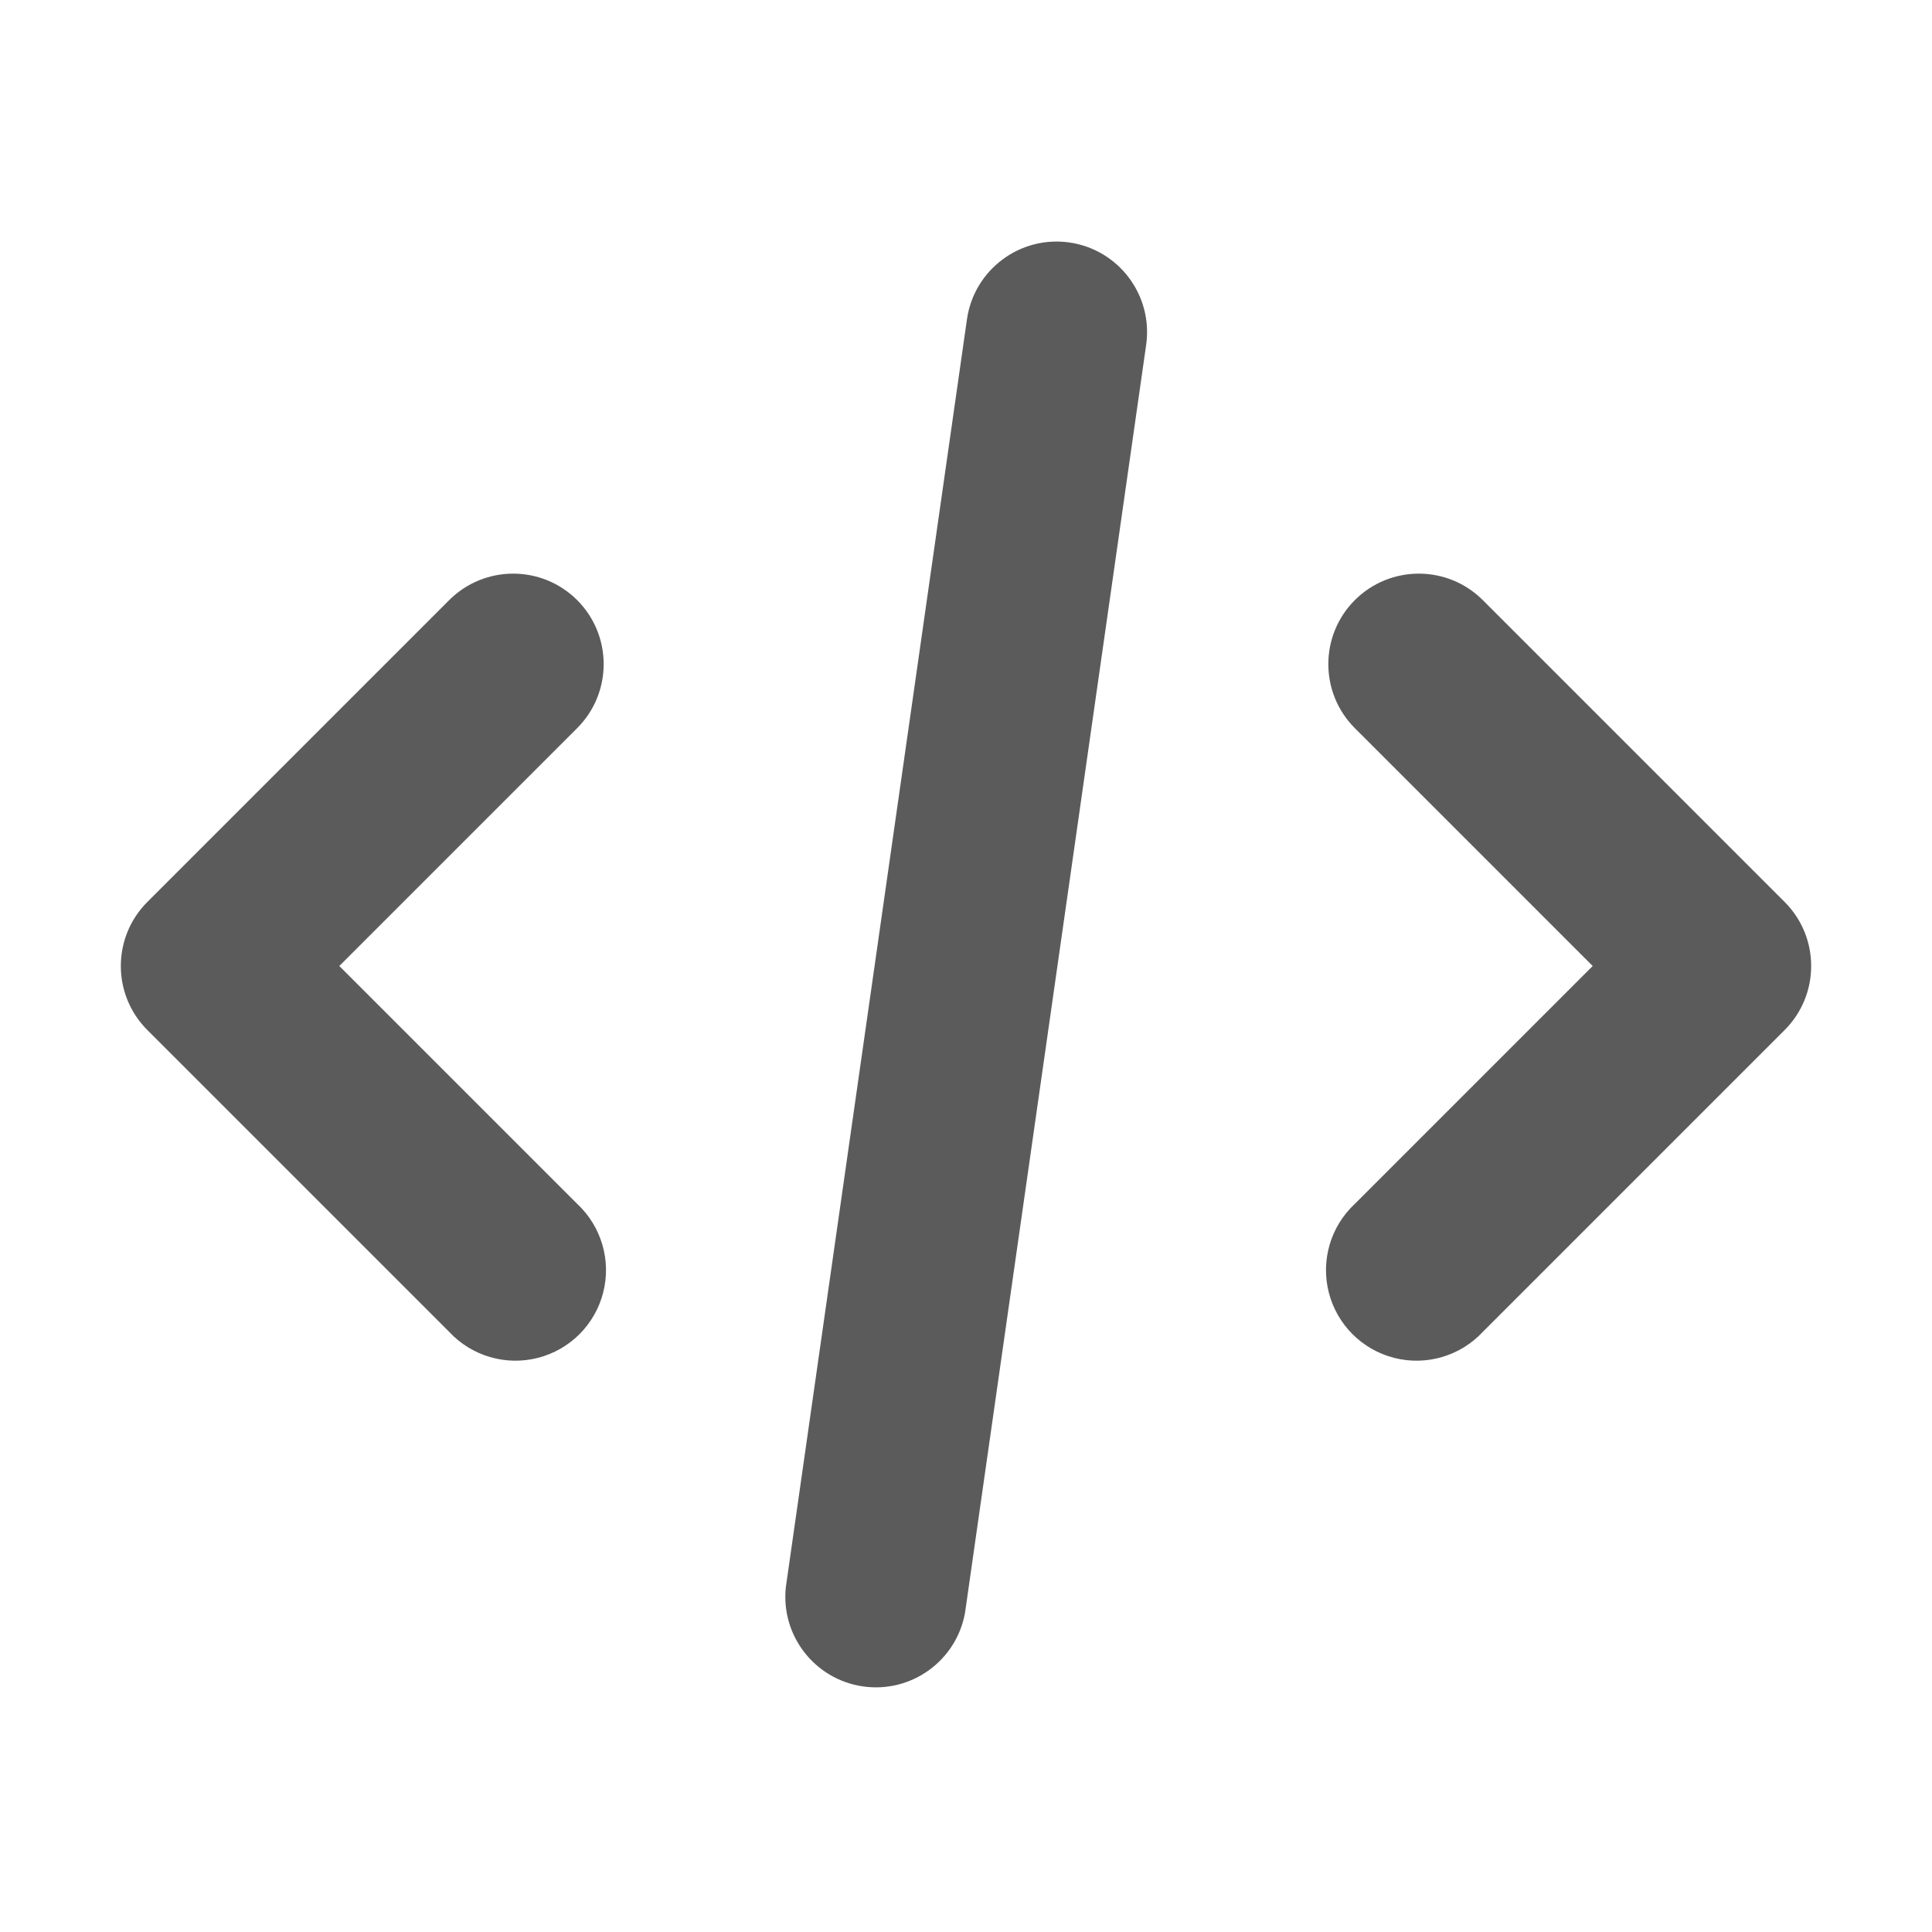
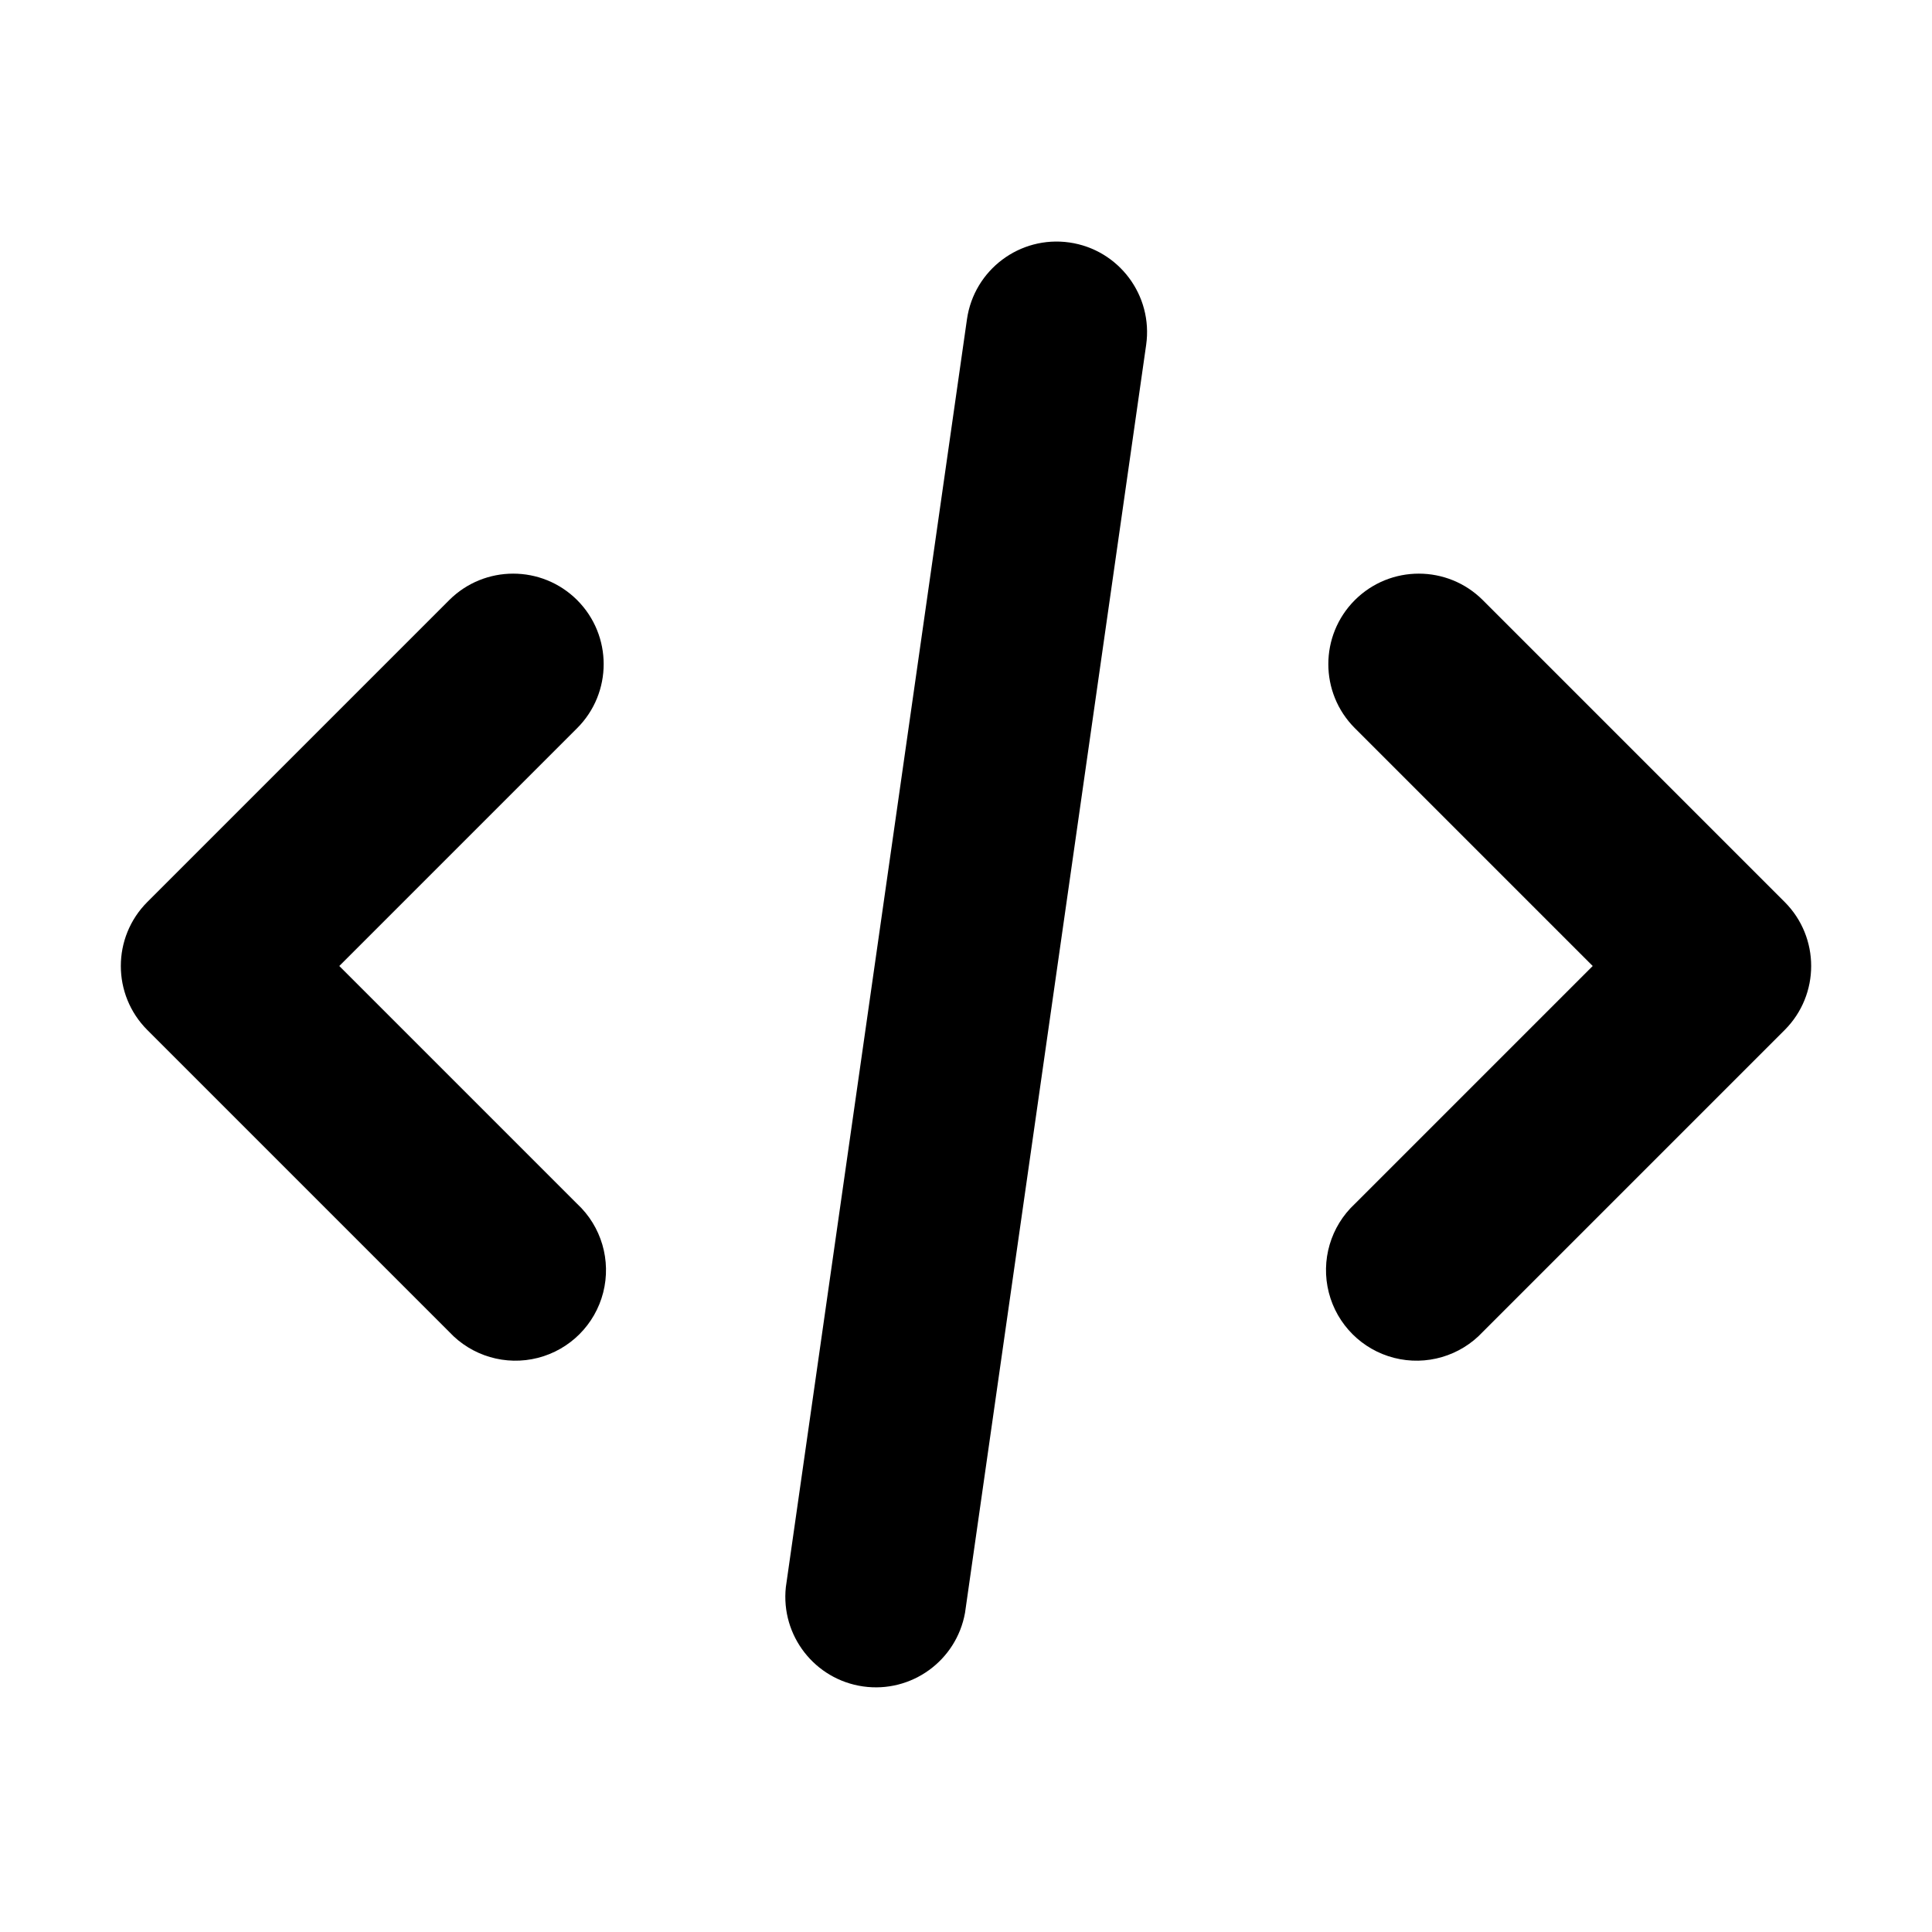
<svg xmlns="http://www.w3.org/2000/svg" viewBox="0 0 16 16" fill="currentColor" class="size-4">
-   <path fill="#5b5b5b" fill-rule="evenodd" d="M4.78 4.97a.75.75 0 0 1 0 1.06L2.81 8l1.97 1.97a.75.75 0 1 1-1.06 1.06l-2.5-2.5a.75.75 0 0 1 0-1.06l2.5-2.5a.75.75 0 0 1 1.06 0ZM11.22 4.97a.75.75 0 0 0 0 1.06L13.19 8l-1.97 1.97a.75.75 0 1 0 1.06 1.06l2.5-2.5a.75.75 0 0 0 0-1.06l-2.5-2.5a.75.75 0 0 0-1.06 0ZM8.856 2.008a.75.75 0 0 1 .636.848l-1.5 10.5a.75.75 0 0 1-1.484-.212l1.5-10.5a.75.75 0 0 1 .848-.636Z" clip-rule="evenodd" />
+   <path fill="currentColor" fill-rule="evenodd" d="M4.78 4.97a.75.75 0 0 1 0 1.06L2.81 8l1.97 1.97a.75.75 0 1 1-1.06 1.06l-2.5-2.5a.75.75 0 0 1 0-1.06l2.5-2.5a.75.75 0 0 1 1.06 0ZM11.22 4.97a.75.75 0 0 0 0 1.06L13.19 8l-1.97 1.97a.75.75 0 1 0 1.06 1.06l2.5-2.5a.75.75 0 0 0 0-1.06l-2.5-2.5a.75.75 0 0 0-1.06 0ZM8.856 2.008a.75.75 0 0 1 .636.848l-1.5 10.5a.75.75 0 0 1-1.484-.212l1.5-10.5a.75.75 0 0 1 .848-.636Z" clip-rule="evenodd" />
</svg>
